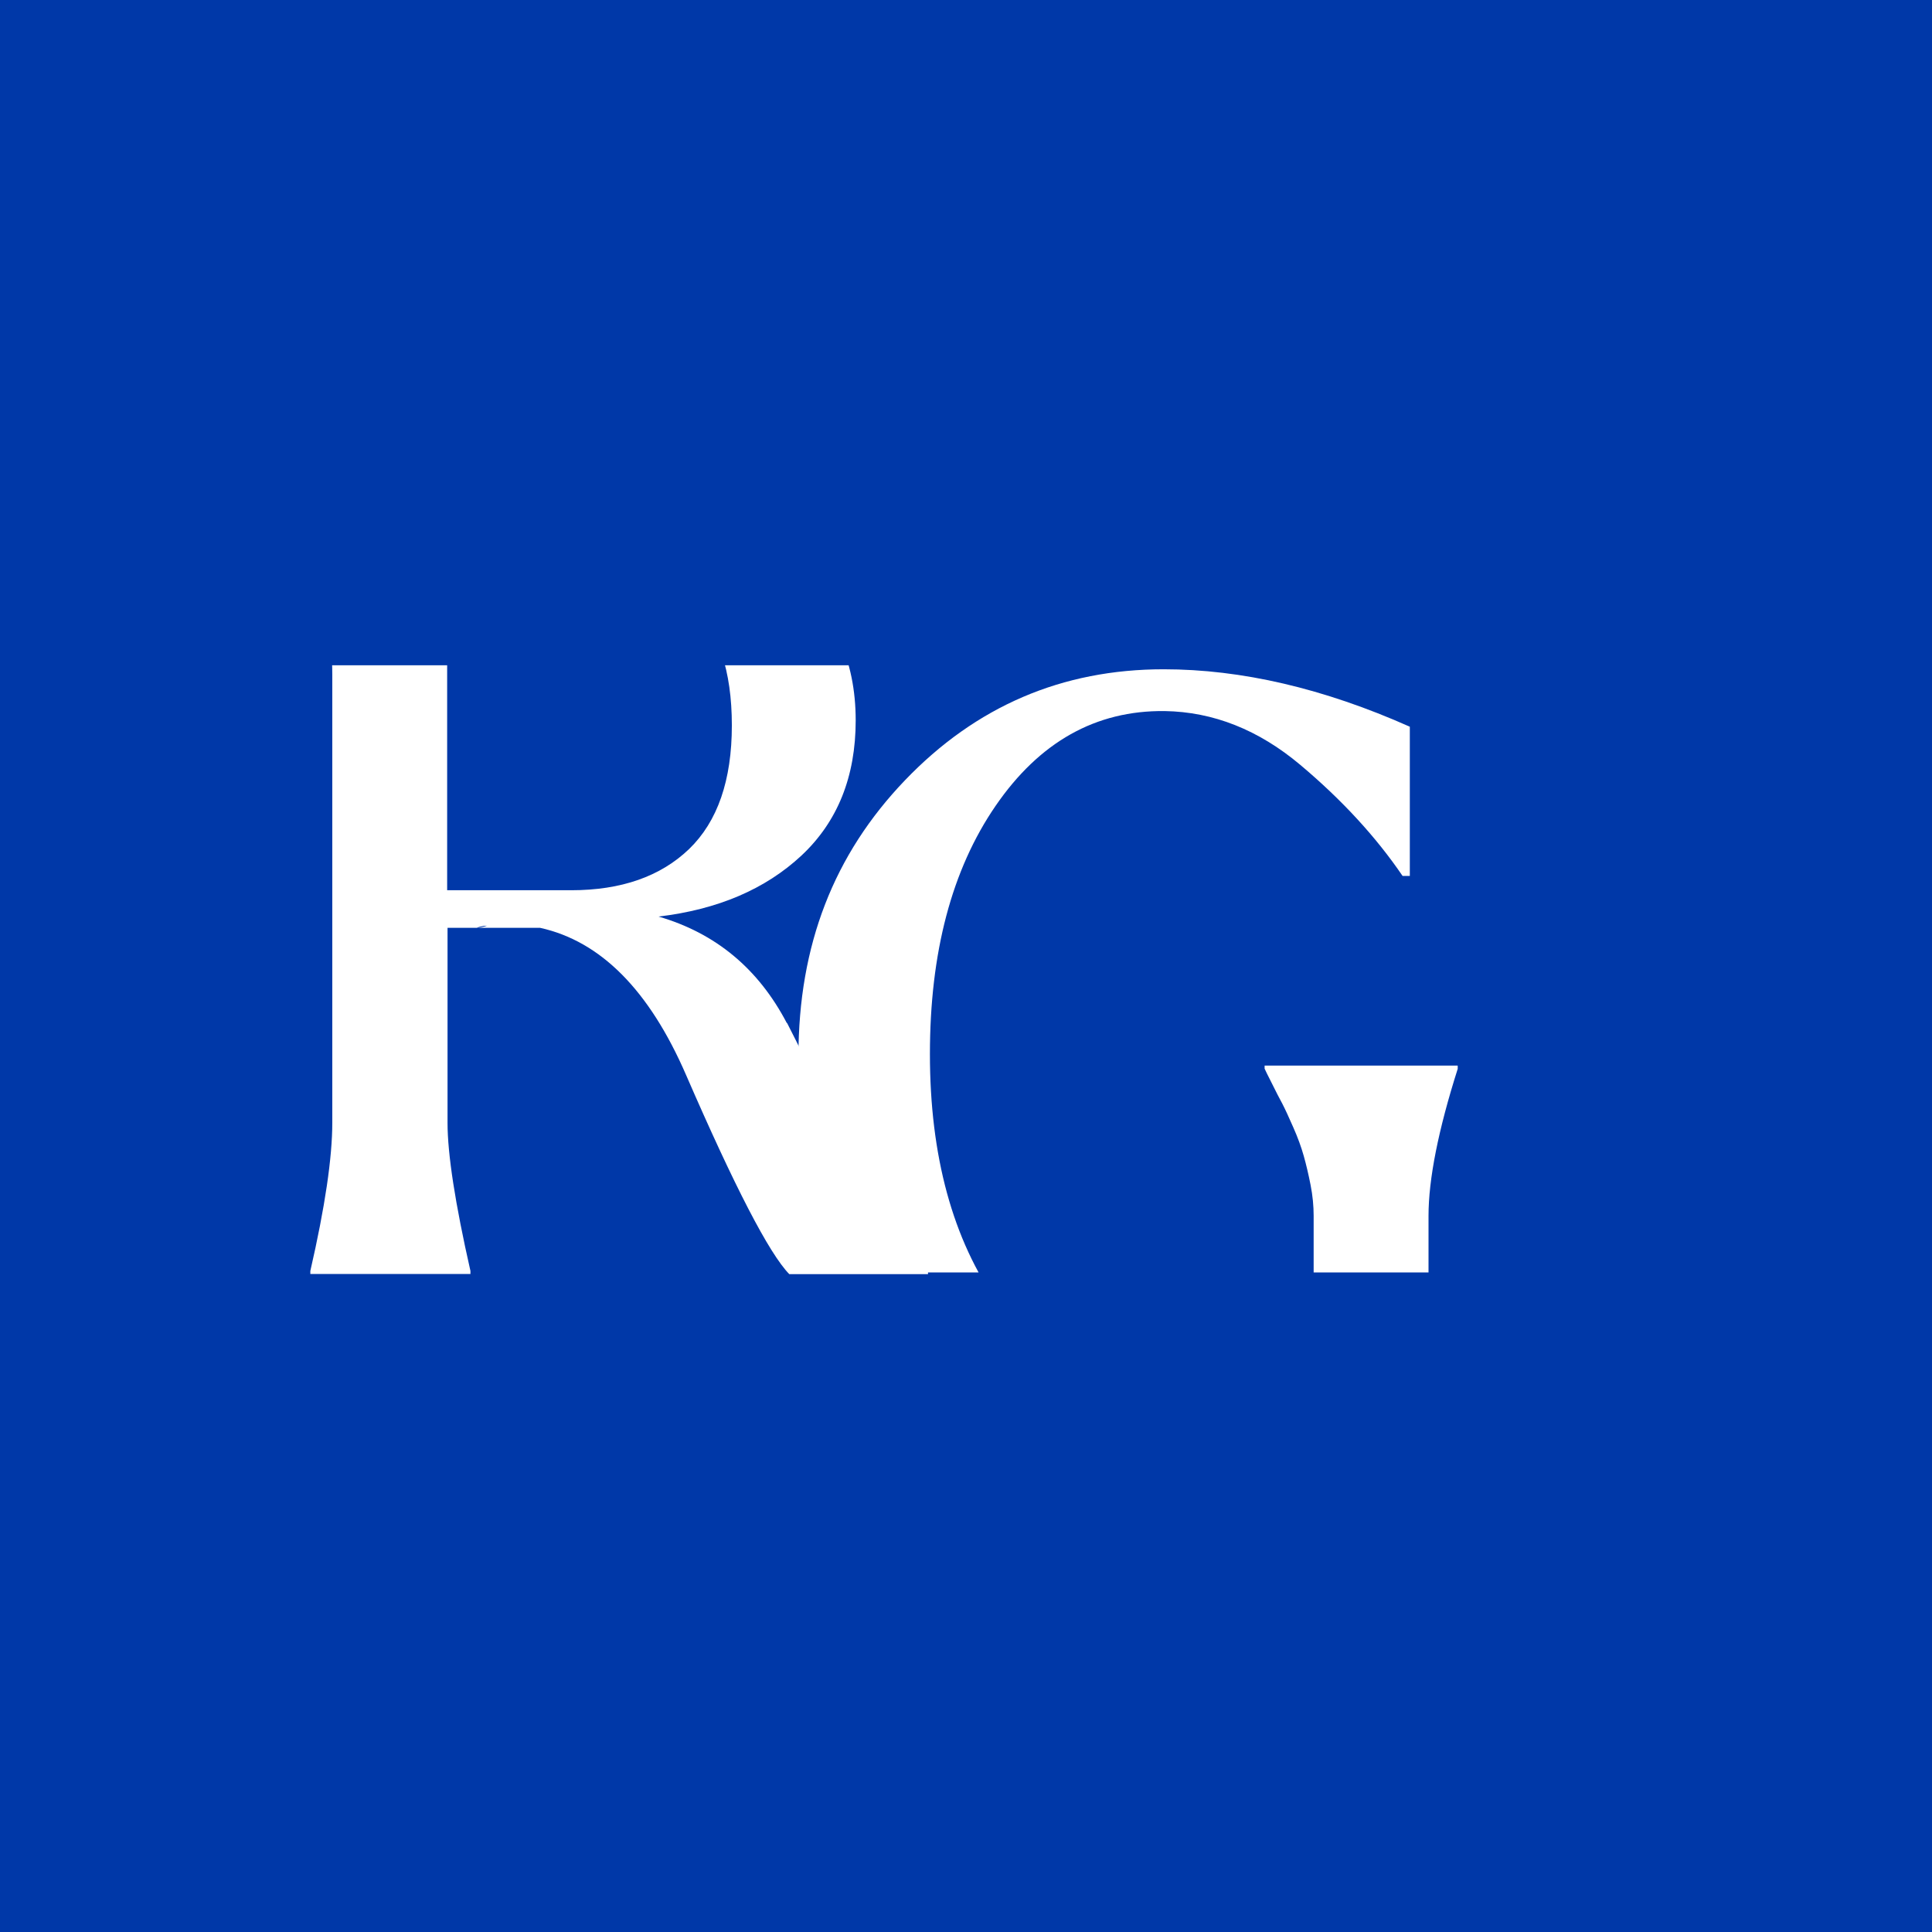
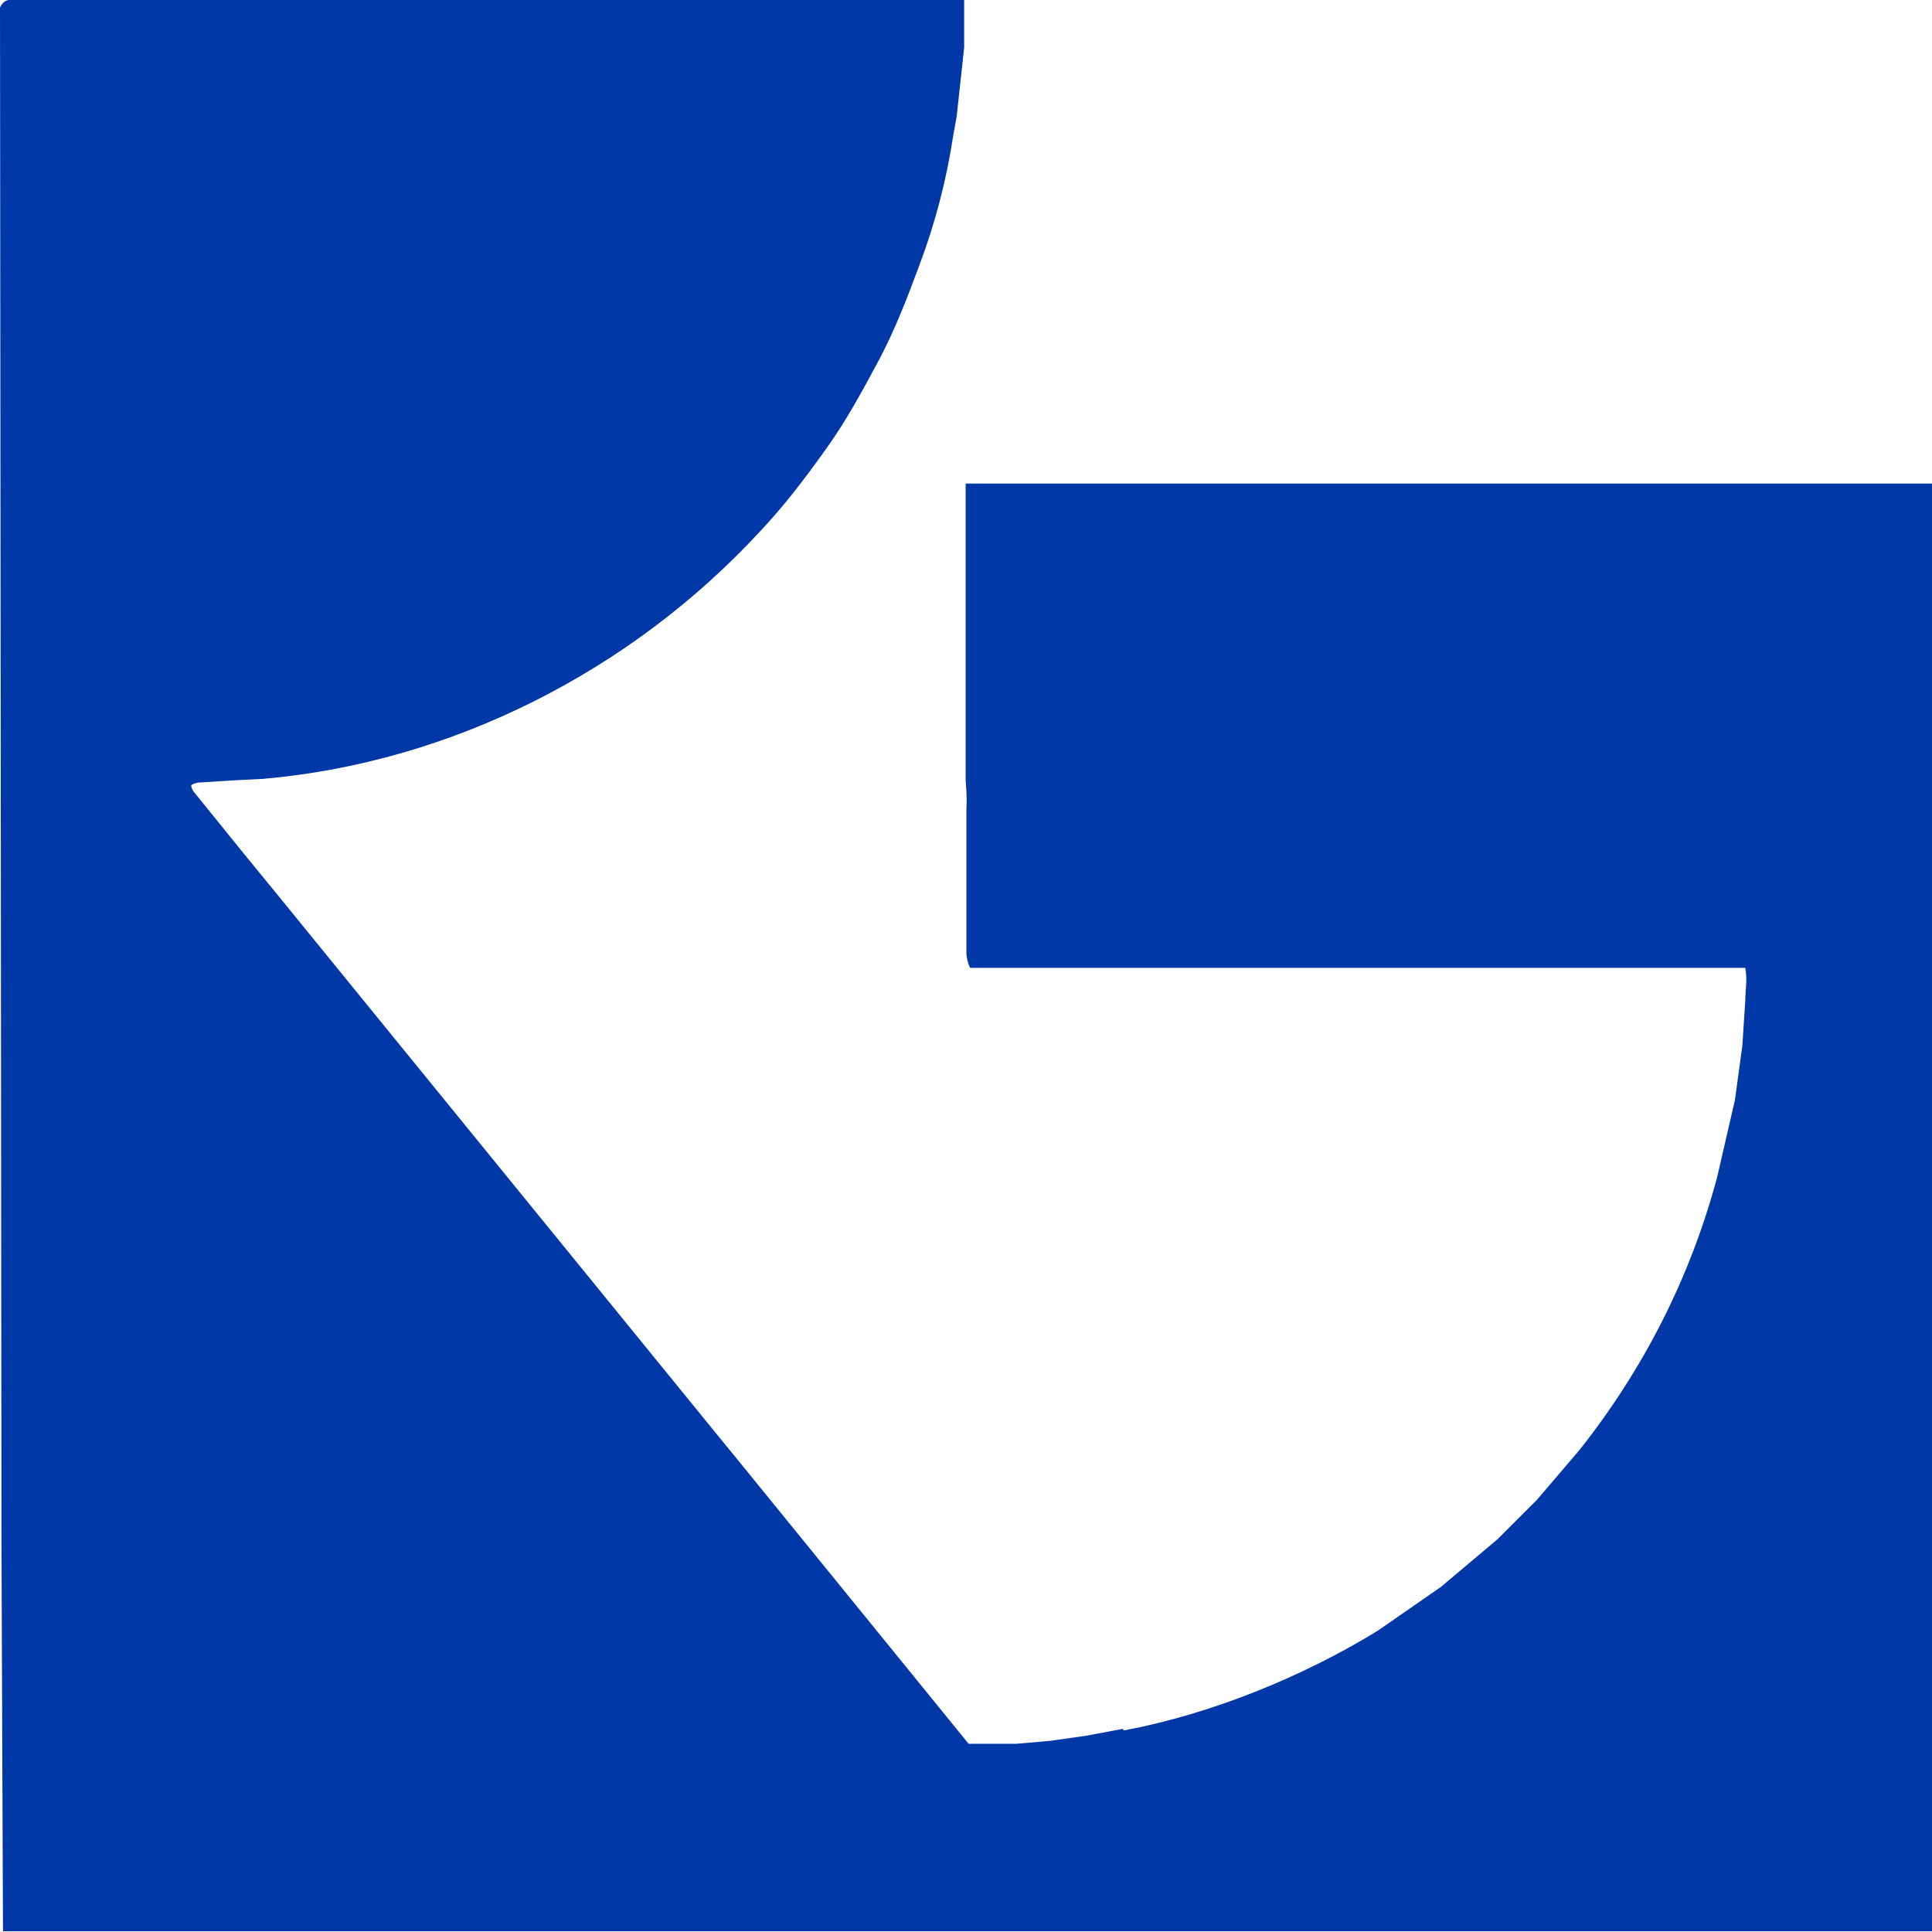
<svg xmlns="http://www.w3.org/2000/svg" viewBox="0 0 64 64">
-   <defs>
-     <clipPath id="ri-a">
-       <rect x="-1.44" y="5.54" width="39.1" height="35.62" fill="none" />
-     </clipPath>
-     <clipPath id="ri-b">
-       <rect x="24.66" y="1.39" width="52.87" height="35.97" fill="none" />
-     </clipPath>
-   </defs>
-   <rect width="64" height="64" fill="#0038a8" />
-   <g transform="translate(7.948 18.536) scale(0.6321)">
-     <g clip-path="url(#ri-a)">
-       <path fill="#ffffff" d="M28.67,24.28c.58,1.13,1.28,2.55,2.08,4.26.8,1.71,1.38,2.93,1.75,3.66.36.73.86,1.56,1.48,2.49.62.93,1.31,1.78,2.08,2.54v.22h-7.27c-1.06-1.09-2.86-4.57-5.41-10.44-1.93-4.45-4.48-7.01-7.65-7.71h-3.33c.15,0,.33-.04.55-.11-.07,0-.16,0-.27.03-.11.02-.2.05-.27.08h-1.53v10.22c0,1.64.4,4.23,1.2,7.76v.16H3.69v-.16c.77-3.35,1.15-5.94,1.15-7.76V6.02c0-1.82-.38-4.41-1.15-7.76v-.16h15.85c3.86,0,6.95.93,9.26,2.79,2.31,1.86,3.47,4.37,3.47,7.54,0,2.95-.95,5.31-2.84,7.08-1.9,1.77-4.39,2.83-7.49,3.2,2.99.87,5.23,2.73,6.72,5.58ZM10.86,17.33h6.5c2.62,0,4.68-.72,6.18-2.16,1.49-1.44,2.24-3.6,2.24-6.48s-.71-4.96-2.13-6.48C22.22.71,20.24-.05,17.69-.05h-6.83v17.38Z" />
-     </g>
-     <g clip-path="url(#ri-b)">
-       <path fill="#ffffff" d="M63.82,26.53v.16c-1.02,3.21-1.53,5.78-1.53,7.71v8.25c-5.47,2.44-10.28,3.66-14.43,3.66-5.14,0-9.52-1.92-13.15-5.77-3.63-3.84-5.44-8.68-5.44-14.51s1.86-10.58,5.58-14.46c3.72-3.88,8.23-5.82,13.56-5.82,4.08,0,8.38,1,12.9,3.01v7.82h-.38c-1.39-2.04-3.17-3.98-5.36-5.82-2.19-1.84-4.56-2.78-7.11-2.82-3.61-.04-6.56,1.62-8.86,4.97-2.3,3.35-3.44,7.69-3.44,13.01s1.19,9.72,3.58,13.09c2.39,3.37,5.35,5.08,8.88,5.11,2.48,0,5.03-.78,7.65-2.35v-7.38c0-.51-.05-1.05-.16-1.61-.11-.56-.23-1.07-.36-1.53-.13-.46-.31-.96-.55-1.5-.24-.55-.43-.96-.57-1.23-.15-.27-.33-.63-.55-1.07-.22-.44-.35-.69-.38-.77v-.16h10.11Z" />
-     </g>
+   <rect width="64" height="64" fill="#ffffff" />
+   <g transform="translate(-25.728 -23.067) scale(2.4644)">
+     <path fill="#0038a8" d="M25.55,32.62c1.17-.22,2.4-.72,3.41-1.34l.85-.59.76-.64.53-.53.58-.68c.86-1.09,1.48-2.31,1.84-3.65l.24-1.04.1-.73.04-.61c0-.14.03-.28,0-.44h-10.42c-.03-.06-.05-.14-.05-.21v-1.92c.01-.14,0-.25-.01-.4v-3.98s12.99,0,12.99,0v19.46s-25.93,0-25.93,0l-.02-5.17-.02-20.69c.03-.06.07-.1.13-.1h12.83s0,.64,0,.64l-.1.92-.05.28c-.09.59-.24,1.16-.45,1.72-.16.43-.32.85-.53,1.25-.23.43-.45.84-.73,1.23s-.55.75-.89,1.11c-1.73,1.87-4.14,3.1-6.68,3.32l-.4.02-.47.03s-.09.02-.09.04.02.07.04.09l.68.84.45.55,5.92,7.27.27.33,3.09,3.8h.64s.46-.04.46-.04l.49-.07.48-.09Z" />
  </g>
</svg>
